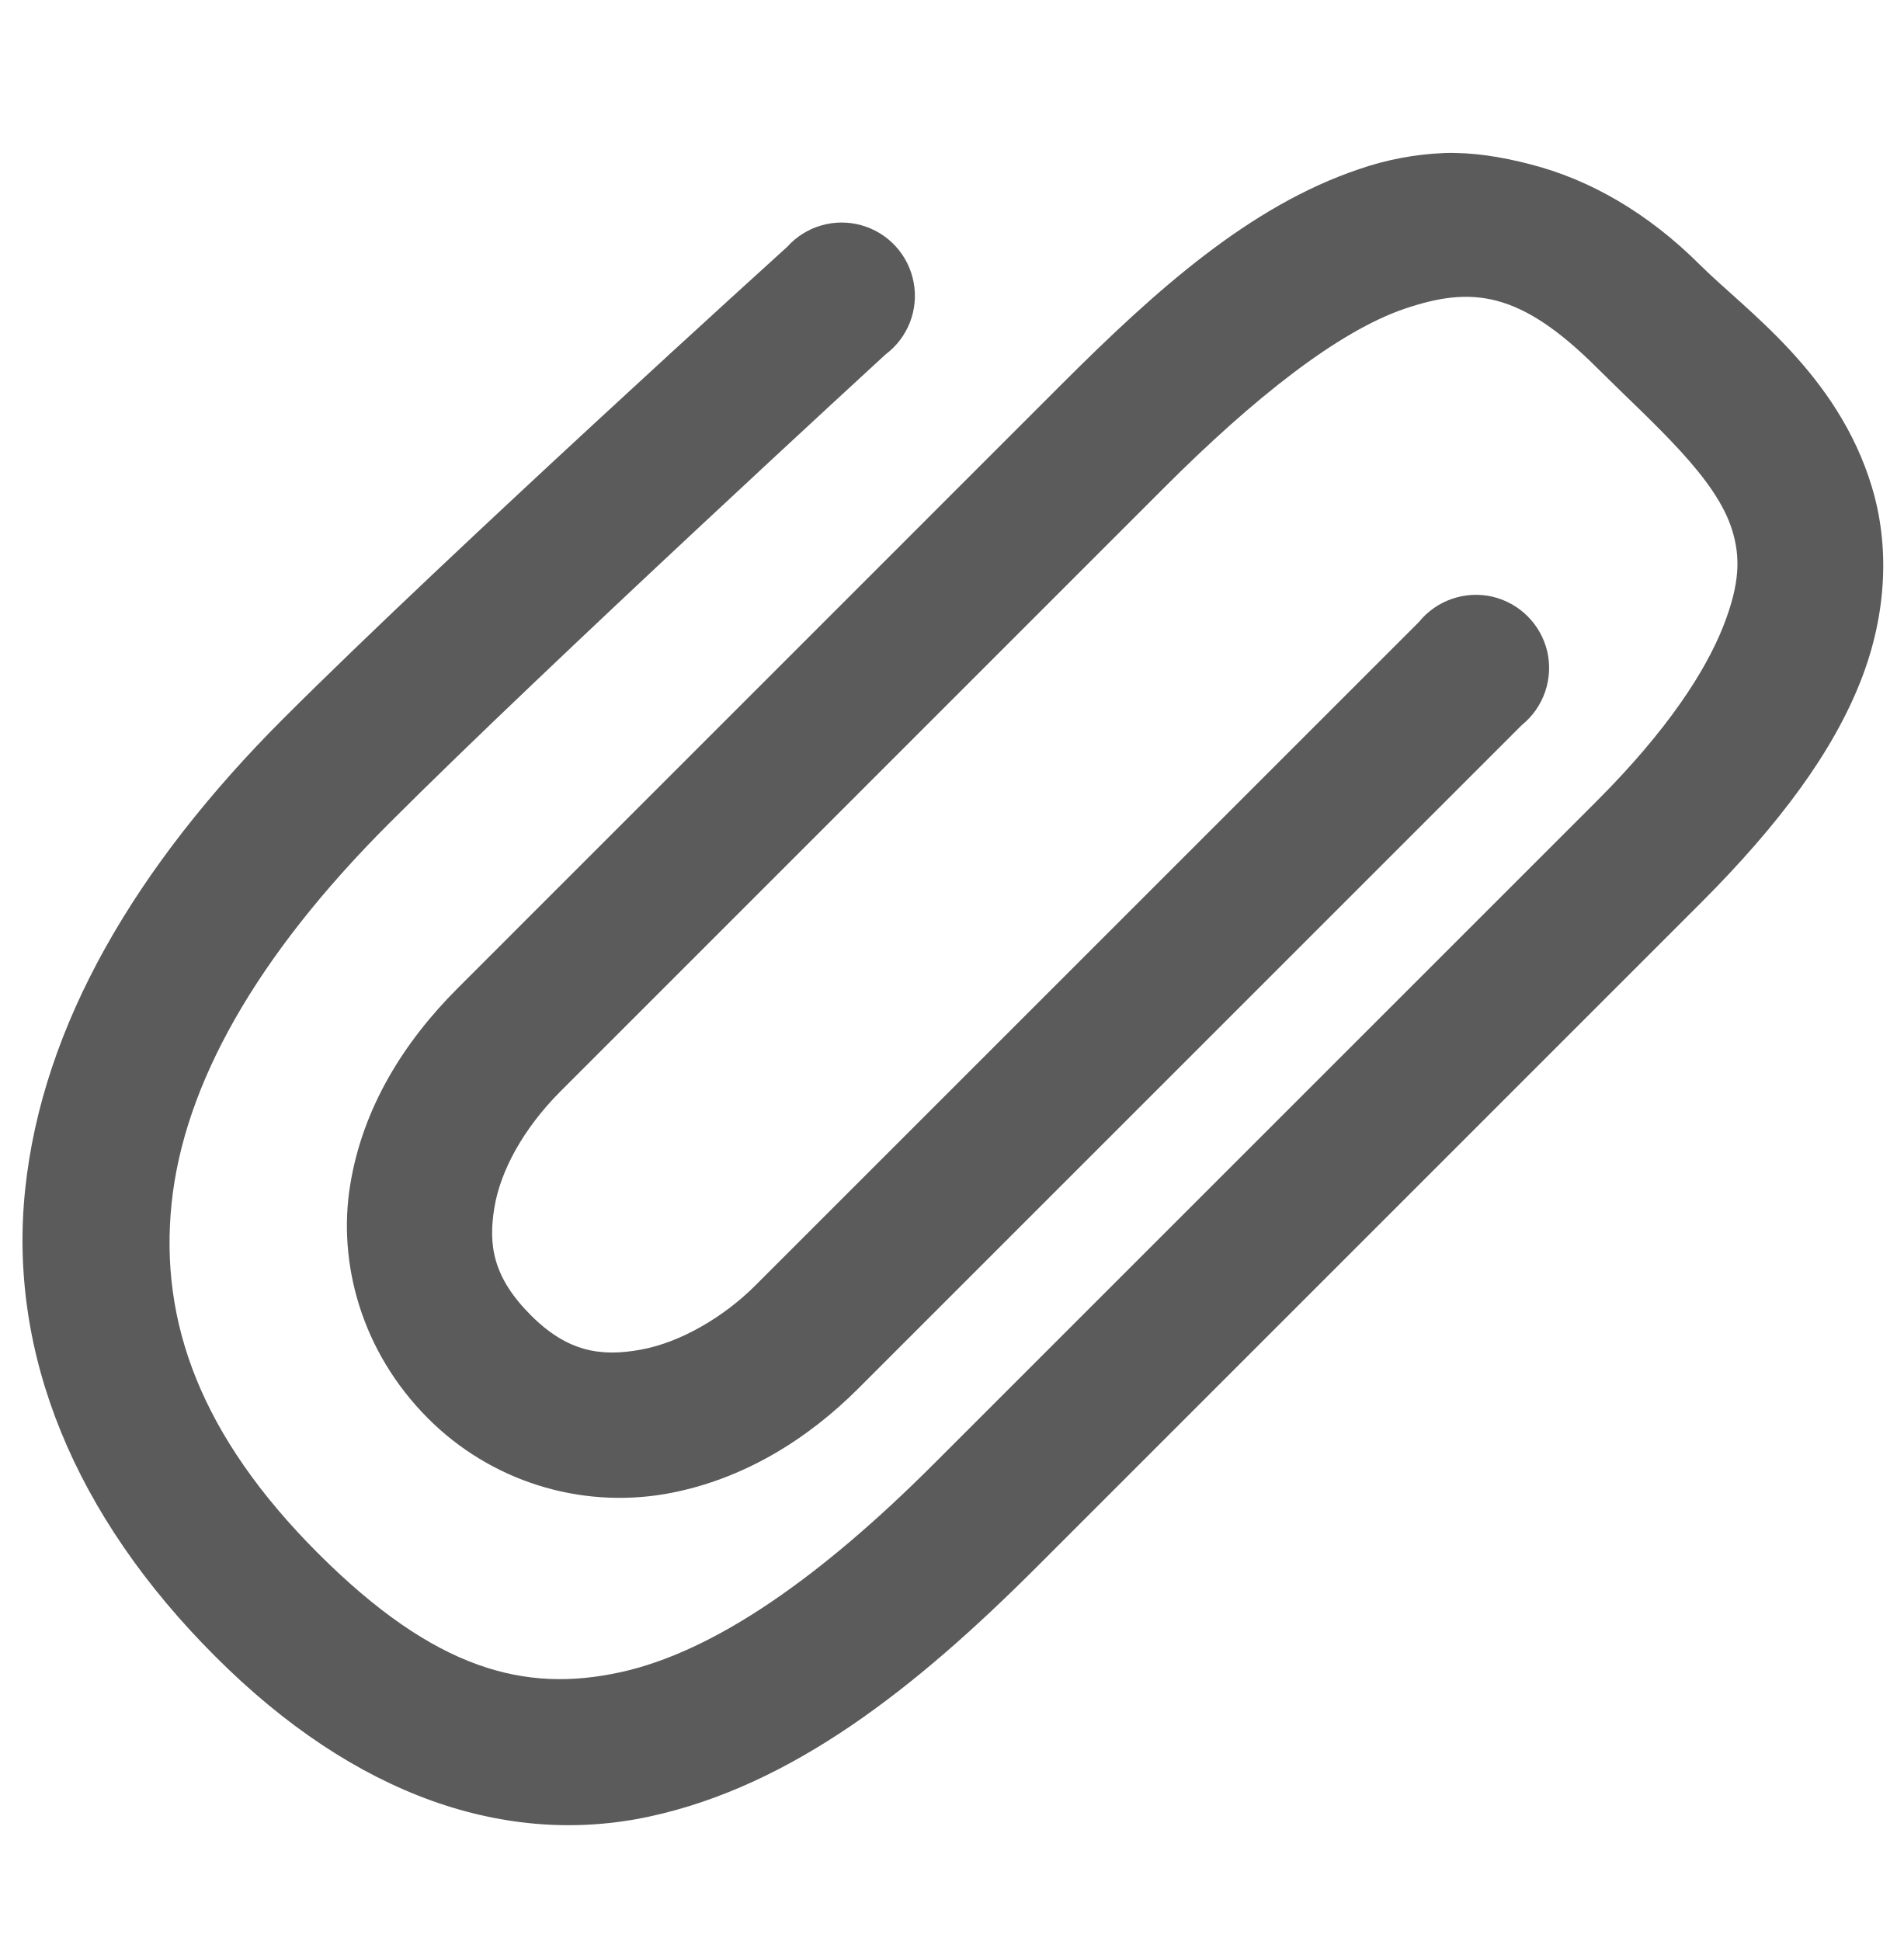
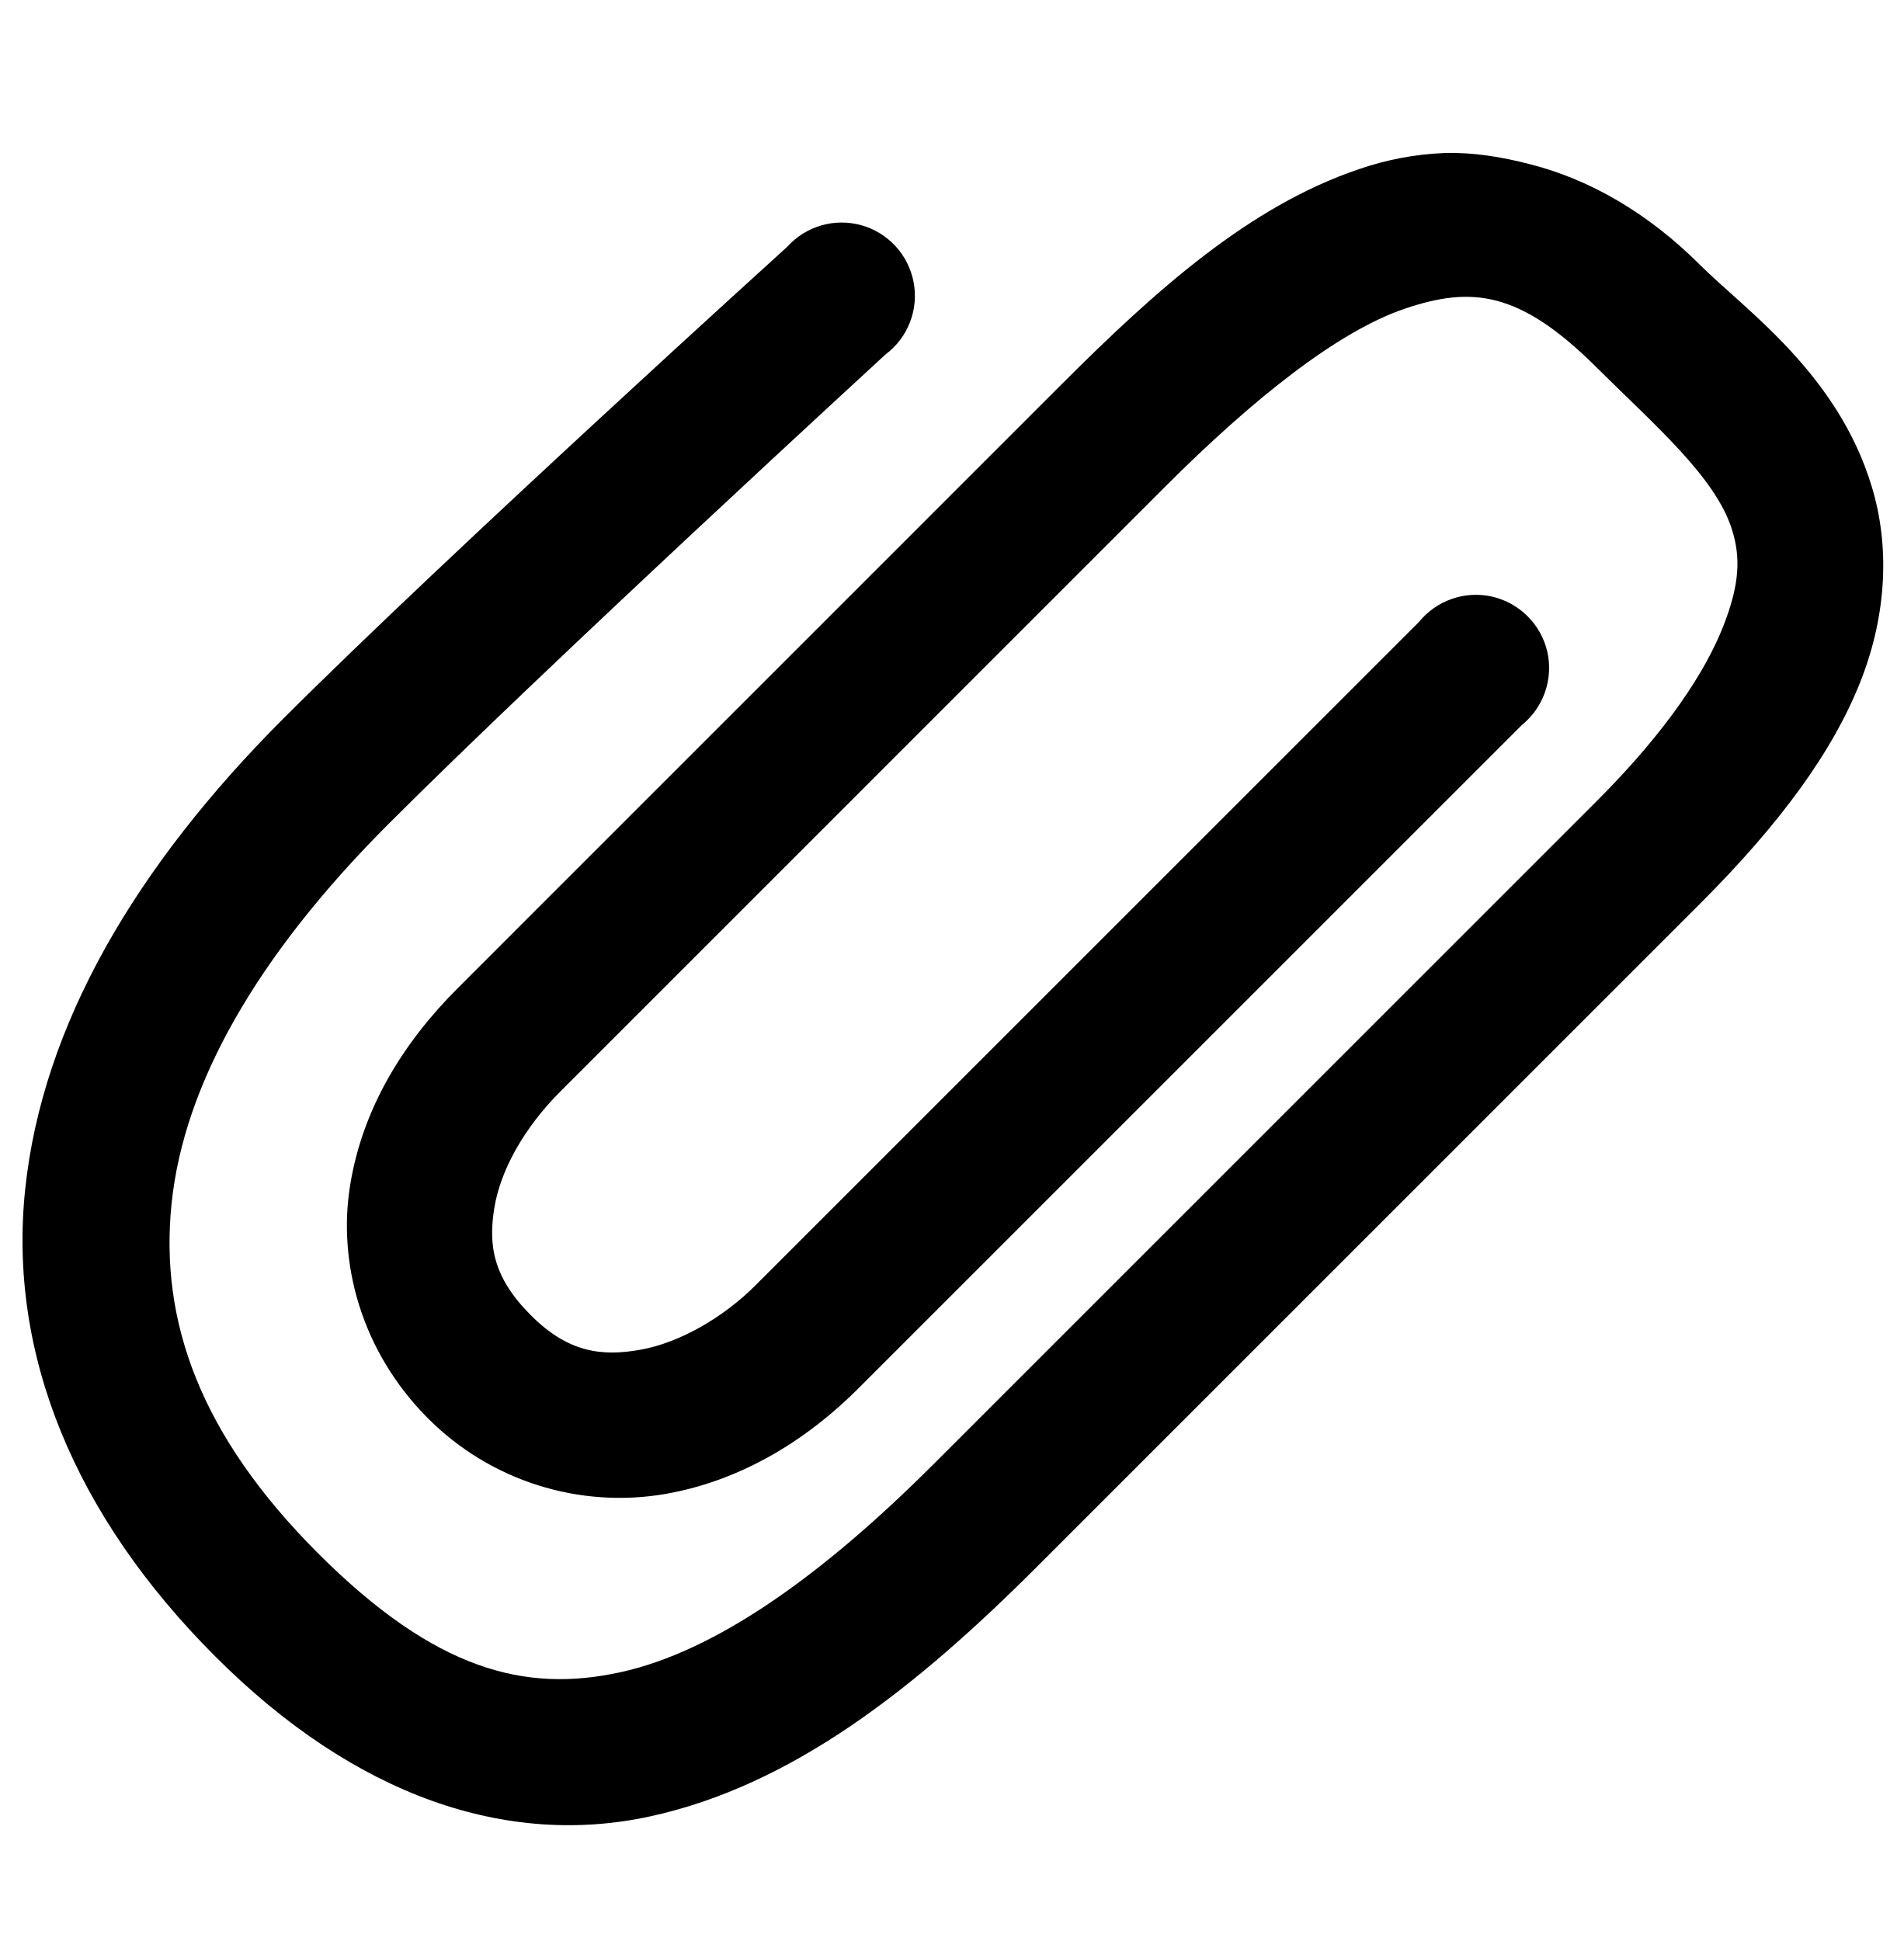
- <svg xmlns="http://www.w3.org/2000/svg" width="51" height="52" fill="none">
-   <path d="M38.679 4.1a7.97 7.97 0 00-2.268.429c-2.942.988-5.463 3.256-7.969 5.761L12.26 26.474c-1.44 1.44-2.543 3.195-2.88 5.272-.338 2.076.29 4.452 2.084 6.252a7.248 7.248 0 006.375 2.023c2.076-.368 3.815-1.486 5.149-2.82l17.776-17.776a1.97 1.97 0 00.682-1.97 1.972 1.972 0 00-1.471-1.47 1.97 1.97 0 00-1.97.682L20.229 34.442c-.843.843-2.007 1.525-3.065 1.716-1.057.192-1.954.07-2.942-.92-1.027-1.026-1.142-1.892-.98-2.88.16-.989.78-2.13 1.777-3.126L31.2 13.049c2.367-2.368 4.643-4.176 6.436-4.781 1.793-.606 3.08-.475 5.149 1.593 1.548 1.54 3.187 2.935 3.617 4.353.214.704.214 1.41-.246 2.574-.46 1.165-1.463 2.75-3.371 4.659L25.009 39.223c-3.01 3.011-5.861 5.027-8.397 5.578-2.537.552-4.942-.038-8.092-3.187-3.149-3.15-4.252-6.207-3.923-9.379.33-3.172 2.26-6.612 5.824-10.175 4.306-4.306 13.301-12.566 13.301-12.566a1.957 1.957 0 00.751-1.931 1.961 1.961 0 00-3.387-.95S12.083 14.765 7.601 19.24C3.63 23.21 1.134 27.47.674 31.868c-.46 4.398 1.318 8.734 5.088 12.504 3.762 3.77 7.83 5.119 11.646 4.291 3.816-.827 7.119-3.44 10.36-6.681l17.776-17.777c2.161-2.16 3.556-4.084 4.291-5.946.736-1.862.766-3.693.307-5.21-.912-3.034-3.372-4.728-4.598-5.946-1.402-1.402-2.957-2.291-4.536-2.697-.789-.207-1.563-.33-2.33-.307z" fill="#5B5B5B" />
+ <svg xmlns="http://www.w3.org/2000/svg" width="51" height="52">
+   <path fill="000" d="M38.679 4.1a7.97 7.97 0 00-2.268.429c-2.942.988-5.463 3.256-7.969 5.761L12.26 26.474c-1.44 1.44-2.543 3.195-2.88 5.272-.338 2.076.29 4.452 2.084 6.252a7.248 7.248 0 006.375 2.023c2.076-.368 3.815-1.486 5.149-2.82l17.776-17.776a1.97 1.97 0 00.682-1.97 1.972 1.972 0 00-1.471-1.47 1.97 1.97 0 00-1.97.682L20.229 34.442c-.843.843-2.007 1.525-3.065 1.716-1.057.192-1.954.07-2.942-.92-1.027-1.026-1.142-1.892-.98-2.88.16-.989.78-2.13 1.777-3.126L31.2 13.049c2.367-2.368 4.643-4.176 6.436-4.781 1.793-.606 3.08-.475 5.149 1.593 1.548 1.54 3.187 2.935 3.617 4.353.214.704.214 1.41-.246 2.574-.46 1.165-1.463 2.75-3.371 4.659L25.009 39.223c-3.01 3.011-5.861 5.027-8.397 5.578-2.537.552-4.942-.038-8.092-3.187-3.149-3.15-4.252-6.207-3.923-9.379.33-3.172 2.26-6.612 5.824-10.175 4.306-4.306 13.301-12.566 13.301-12.566a1.957 1.957 0 00.751-1.931 1.961 1.961 0 00-3.387-.95S12.083 14.765 7.601 19.24C3.63 23.21 1.134 27.47.674 31.868c-.46 4.398 1.318 8.734 5.088 12.504 3.762 3.77 7.83 5.119 11.646 4.291 3.816-.827 7.119-3.44 10.36-6.681l17.776-17.777c2.161-2.16 3.556-4.084 4.291-5.946.736-1.862.766-3.693.307-5.21-.912-3.034-3.372-4.728-4.598-5.946-1.402-1.402-2.957-2.291-4.536-2.697-.789-.207-1.563-.33-2.33-.307z" />
</svg>
